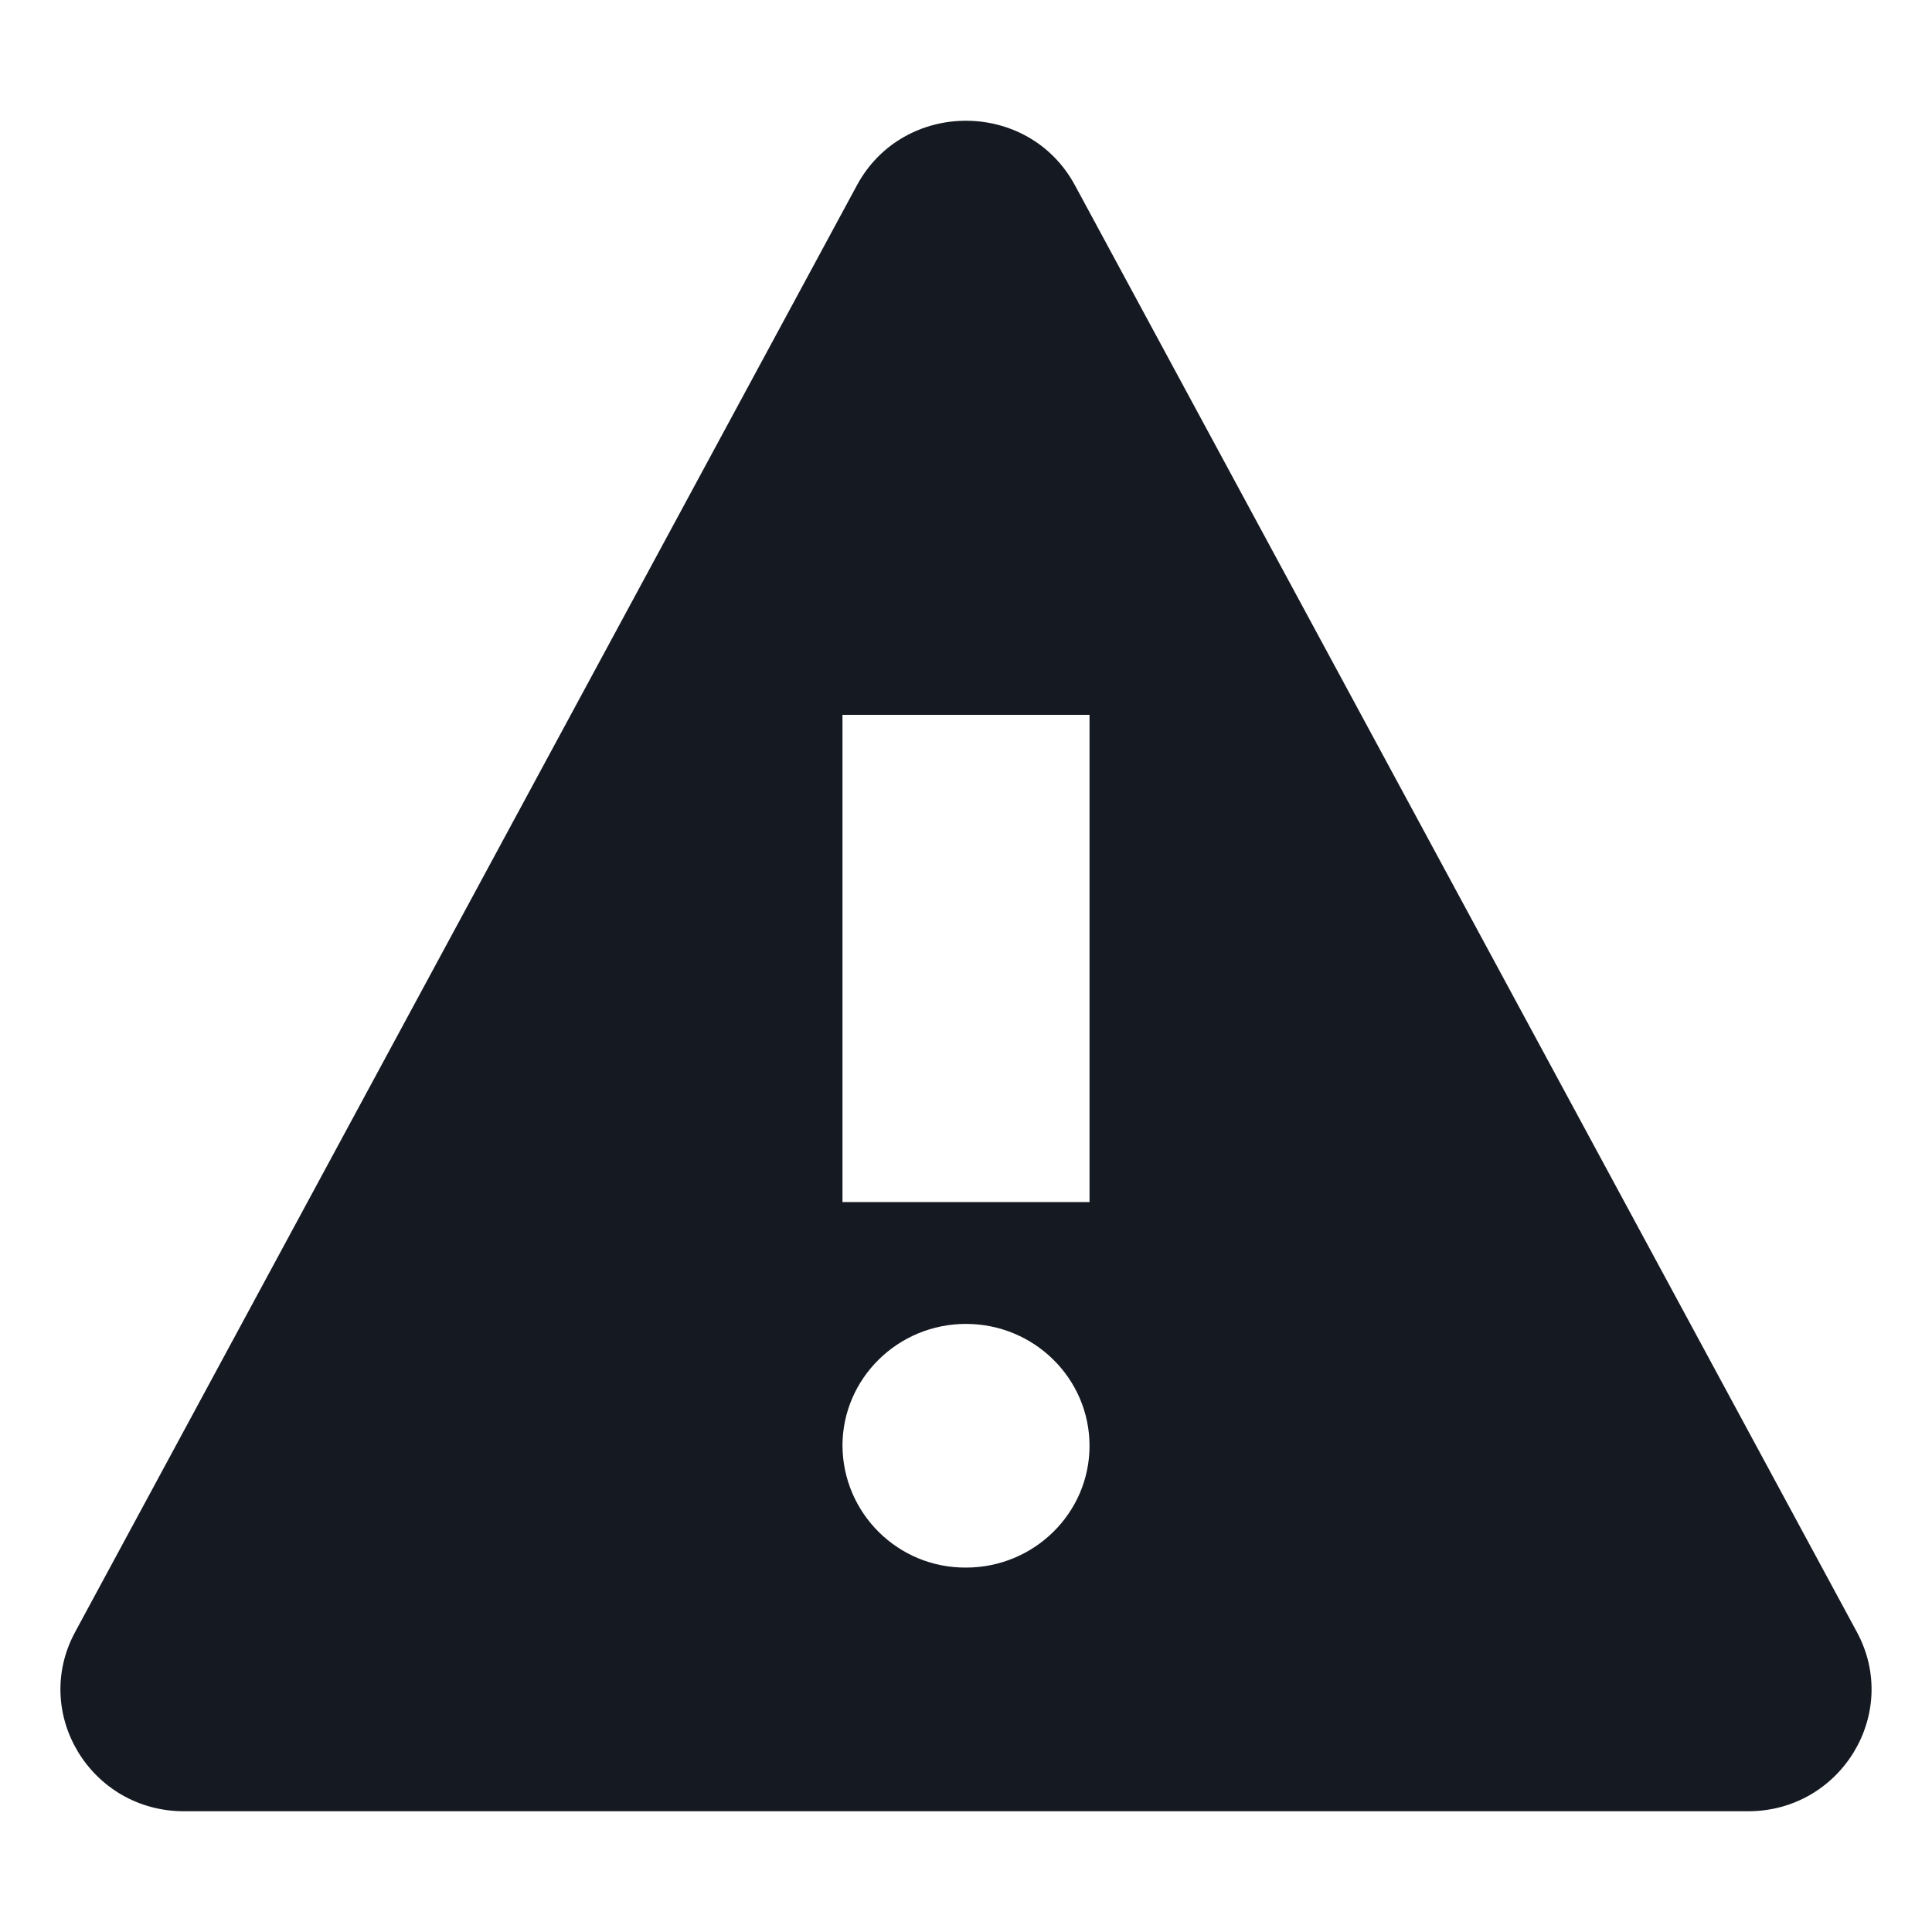
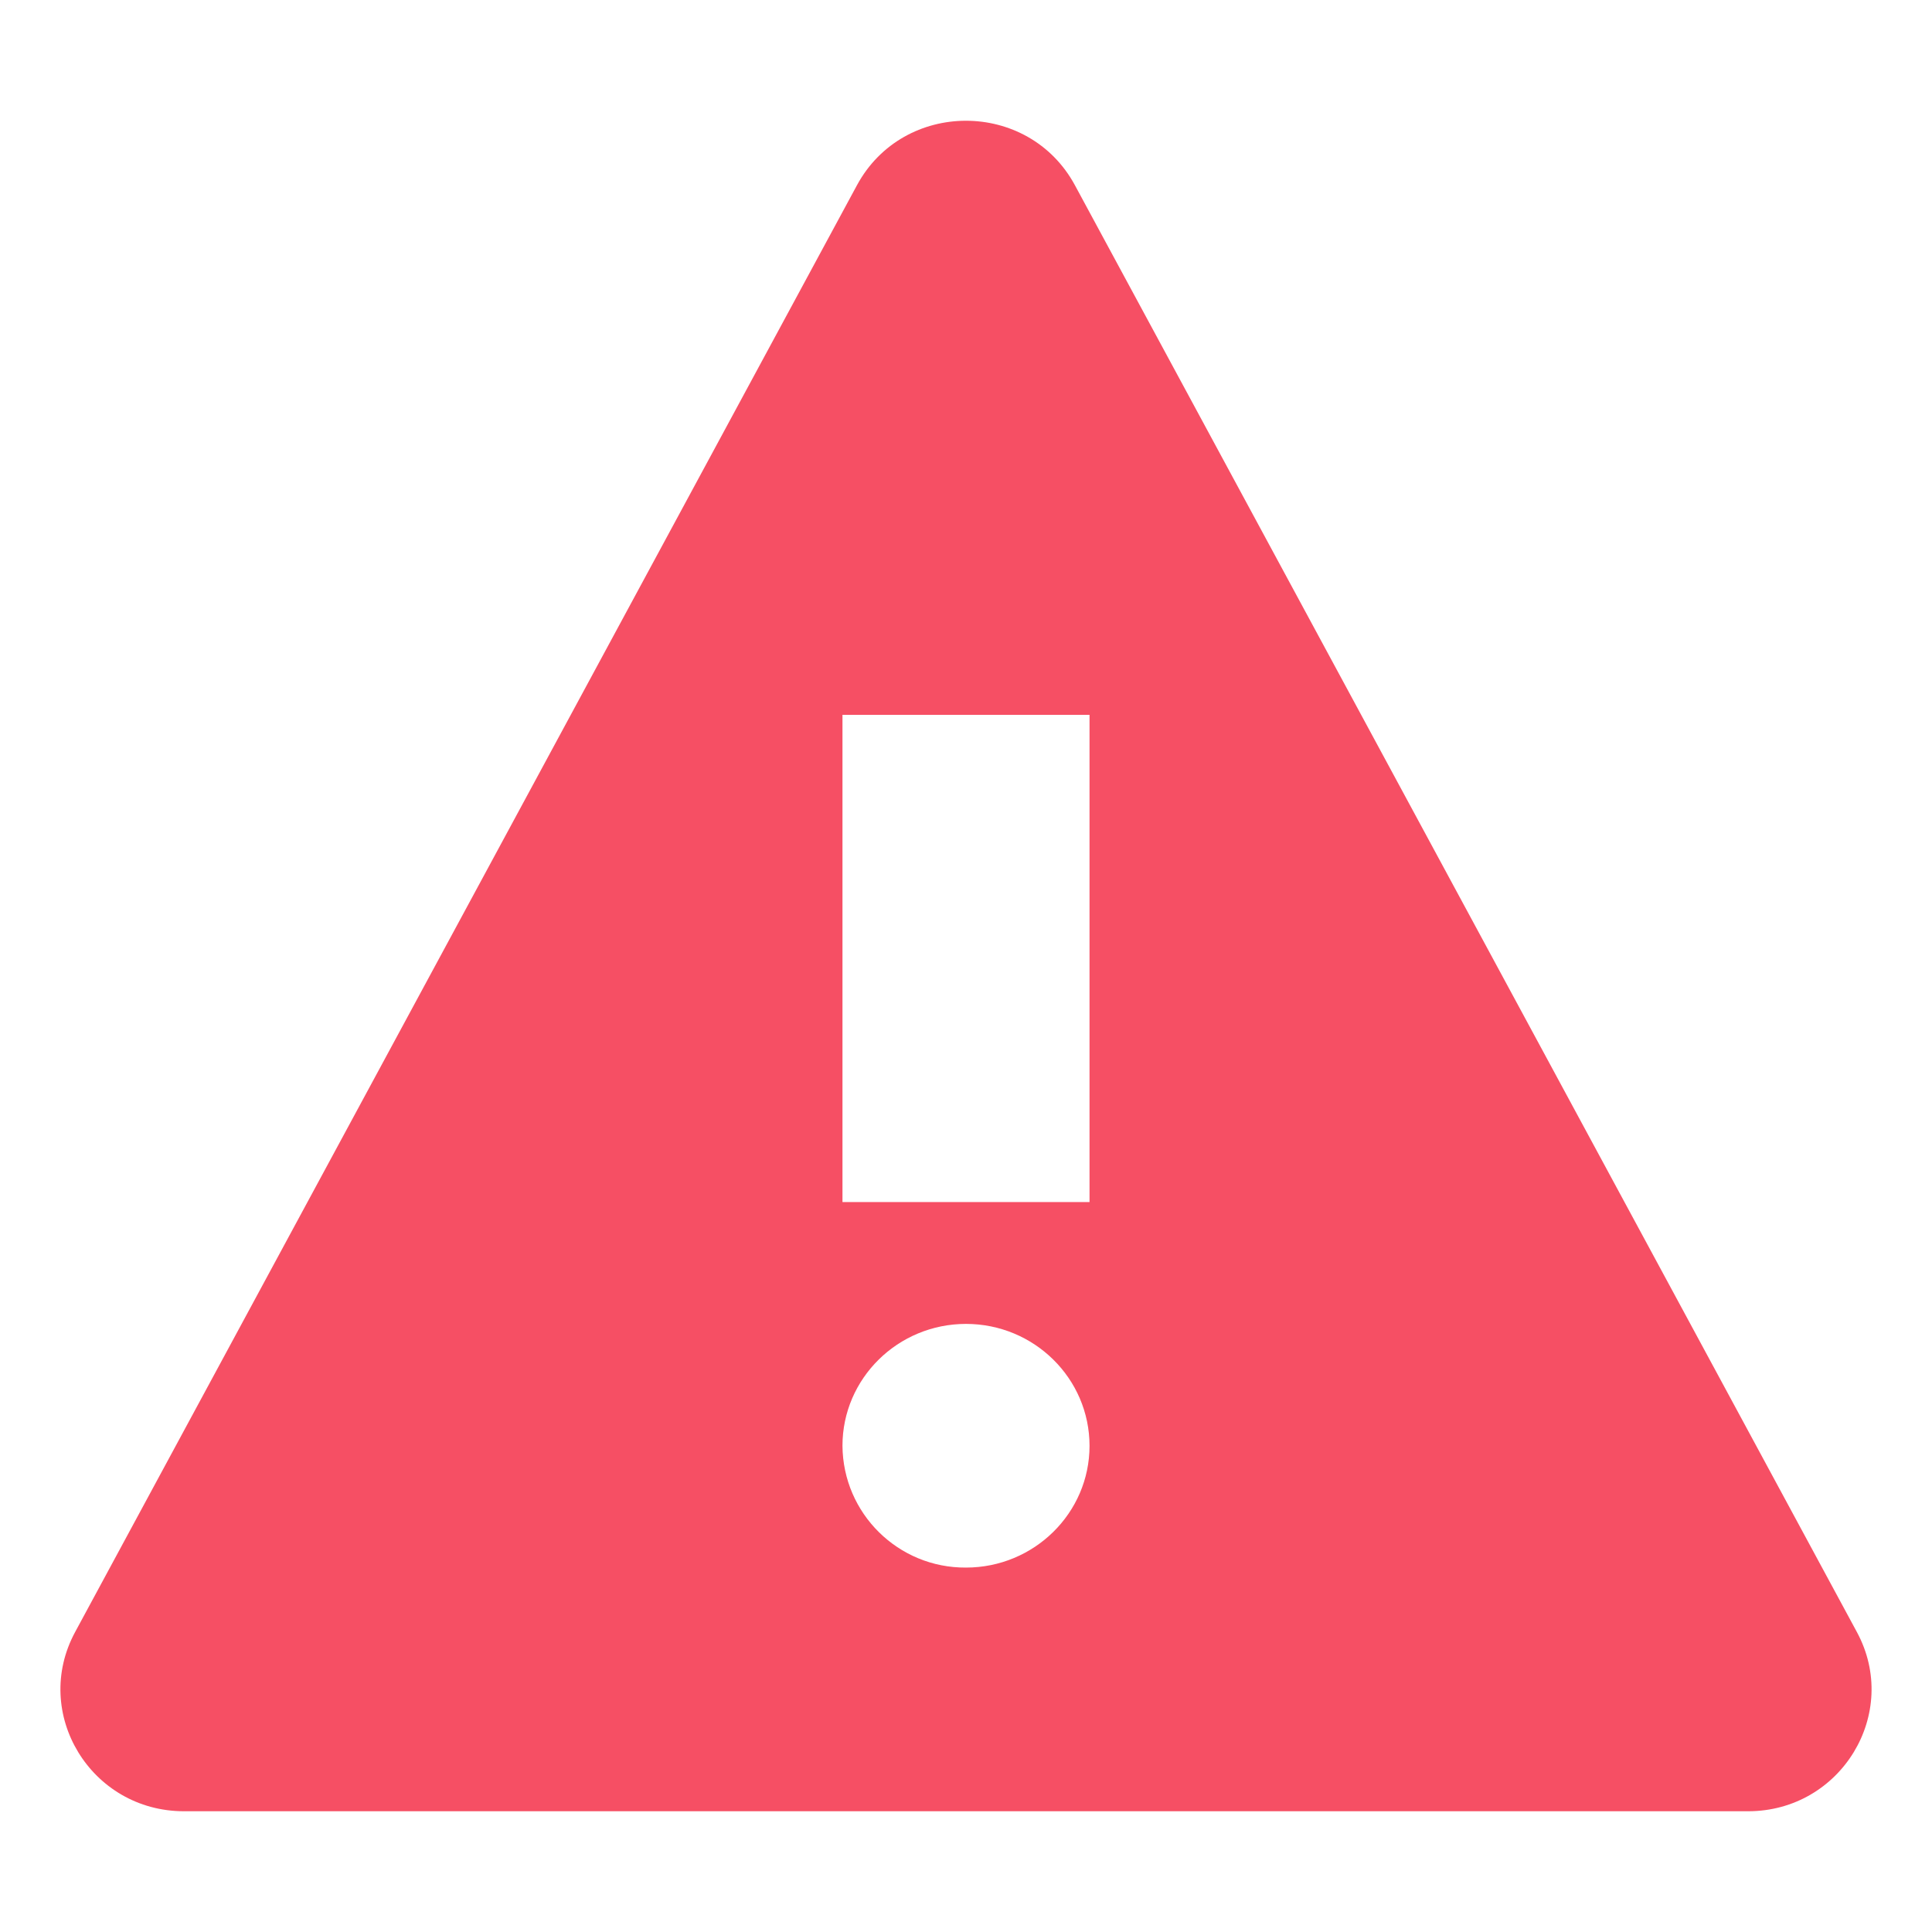
<svg xmlns="http://www.w3.org/2000/svg" width="16" height="16" viewBox="0 0 16 16">
-   <path d="M15.378 13.516L8.902 1.534c-.385-.712-1.42-.712-1.805 0L.622 13.516C.259 14.188.752 15 1.524 15h12.953c.77 0 1.264-.812.901-1.484zM8 12.982a1.016 1.016 0 0 1-1.023-1.009c0-.557.459-1.009 1.023-1.009.564 0 1.023.452 1.023 1.01 0 .556-.459 1.008-1.023 1.008zm1.023-3.027H6.977V5.92h2.046v4.036z" fill="#151922" />
+   <path d="M15.378 13.516L8.902 1.534c-.385-.712-1.42-.712-1.805 0L.622 13.516C.259 14.188.752 15 1.524 15h12.953c.77 0 1.264-.812.901-1.484zM8 12.982a1.016 1.016 0 0 1-1.023-1.009c0-.557.459-1.009 1.023-1.009.564 0 1.023.452 1.023 1.01 0 .556-.459 1.008-1.023 1.008zm1.023-3.027H6.977V5.92h2.046v4.036z" fill="#F64F64" />
</svg>
